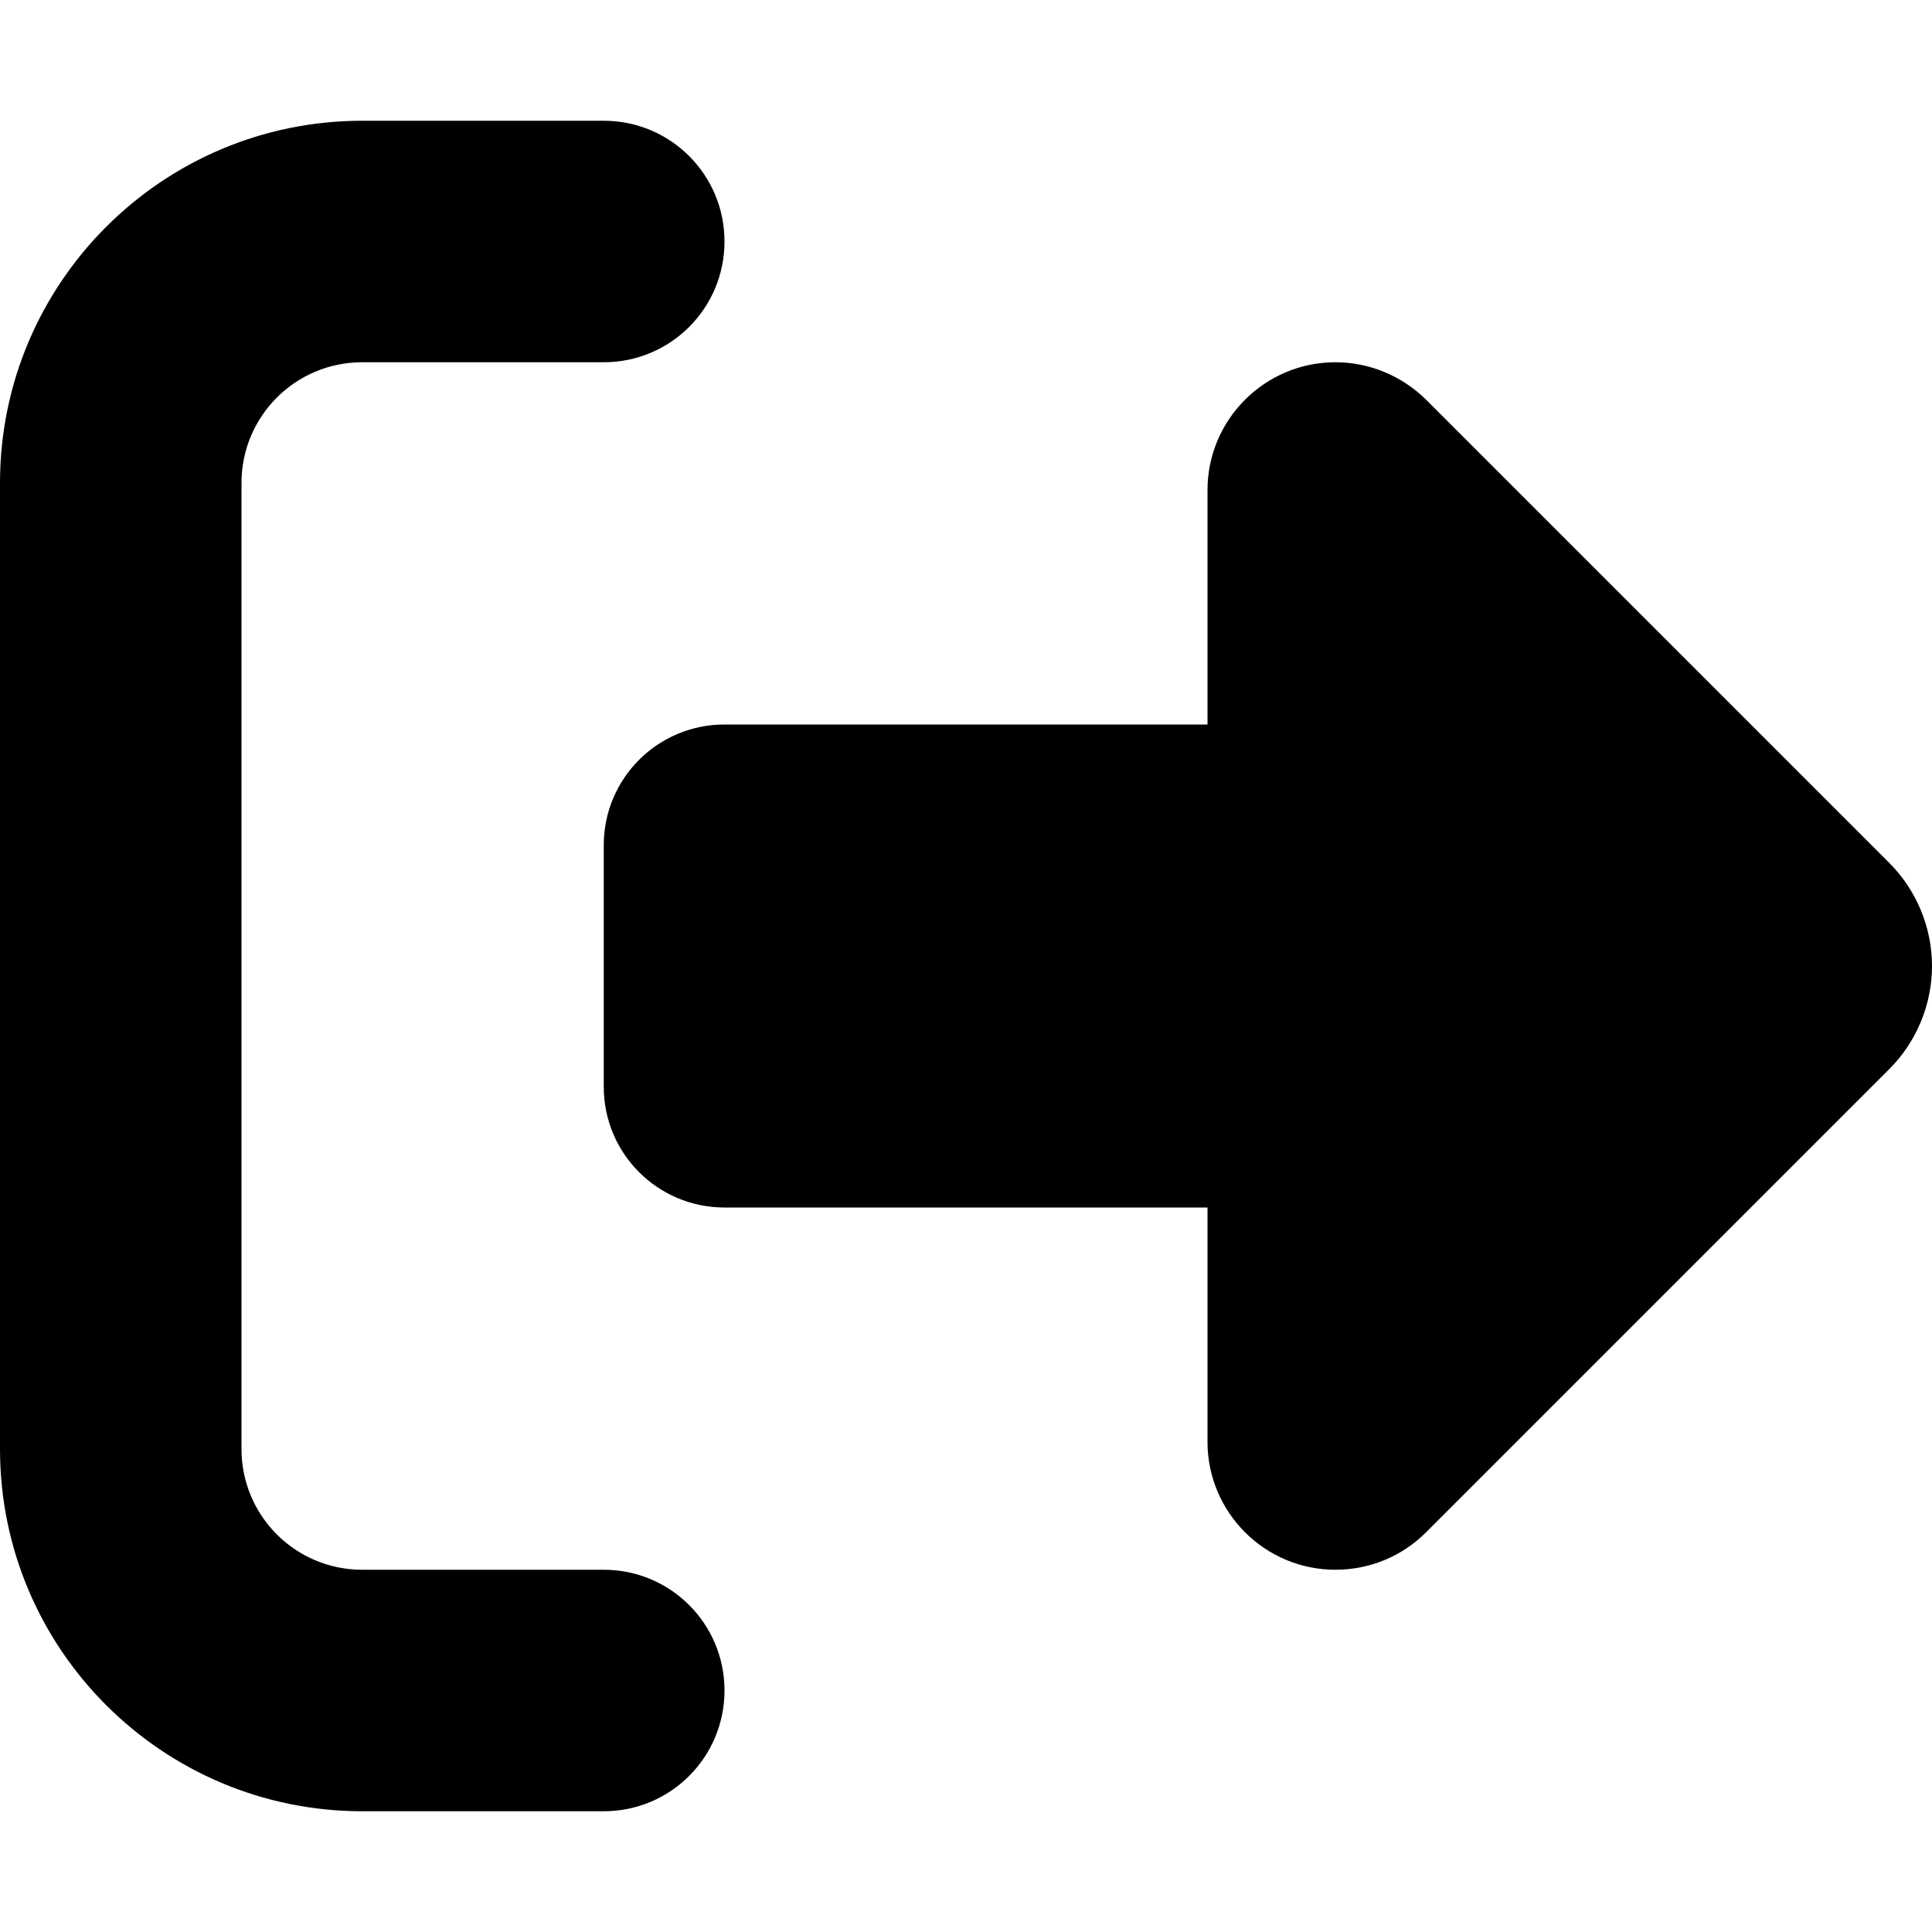
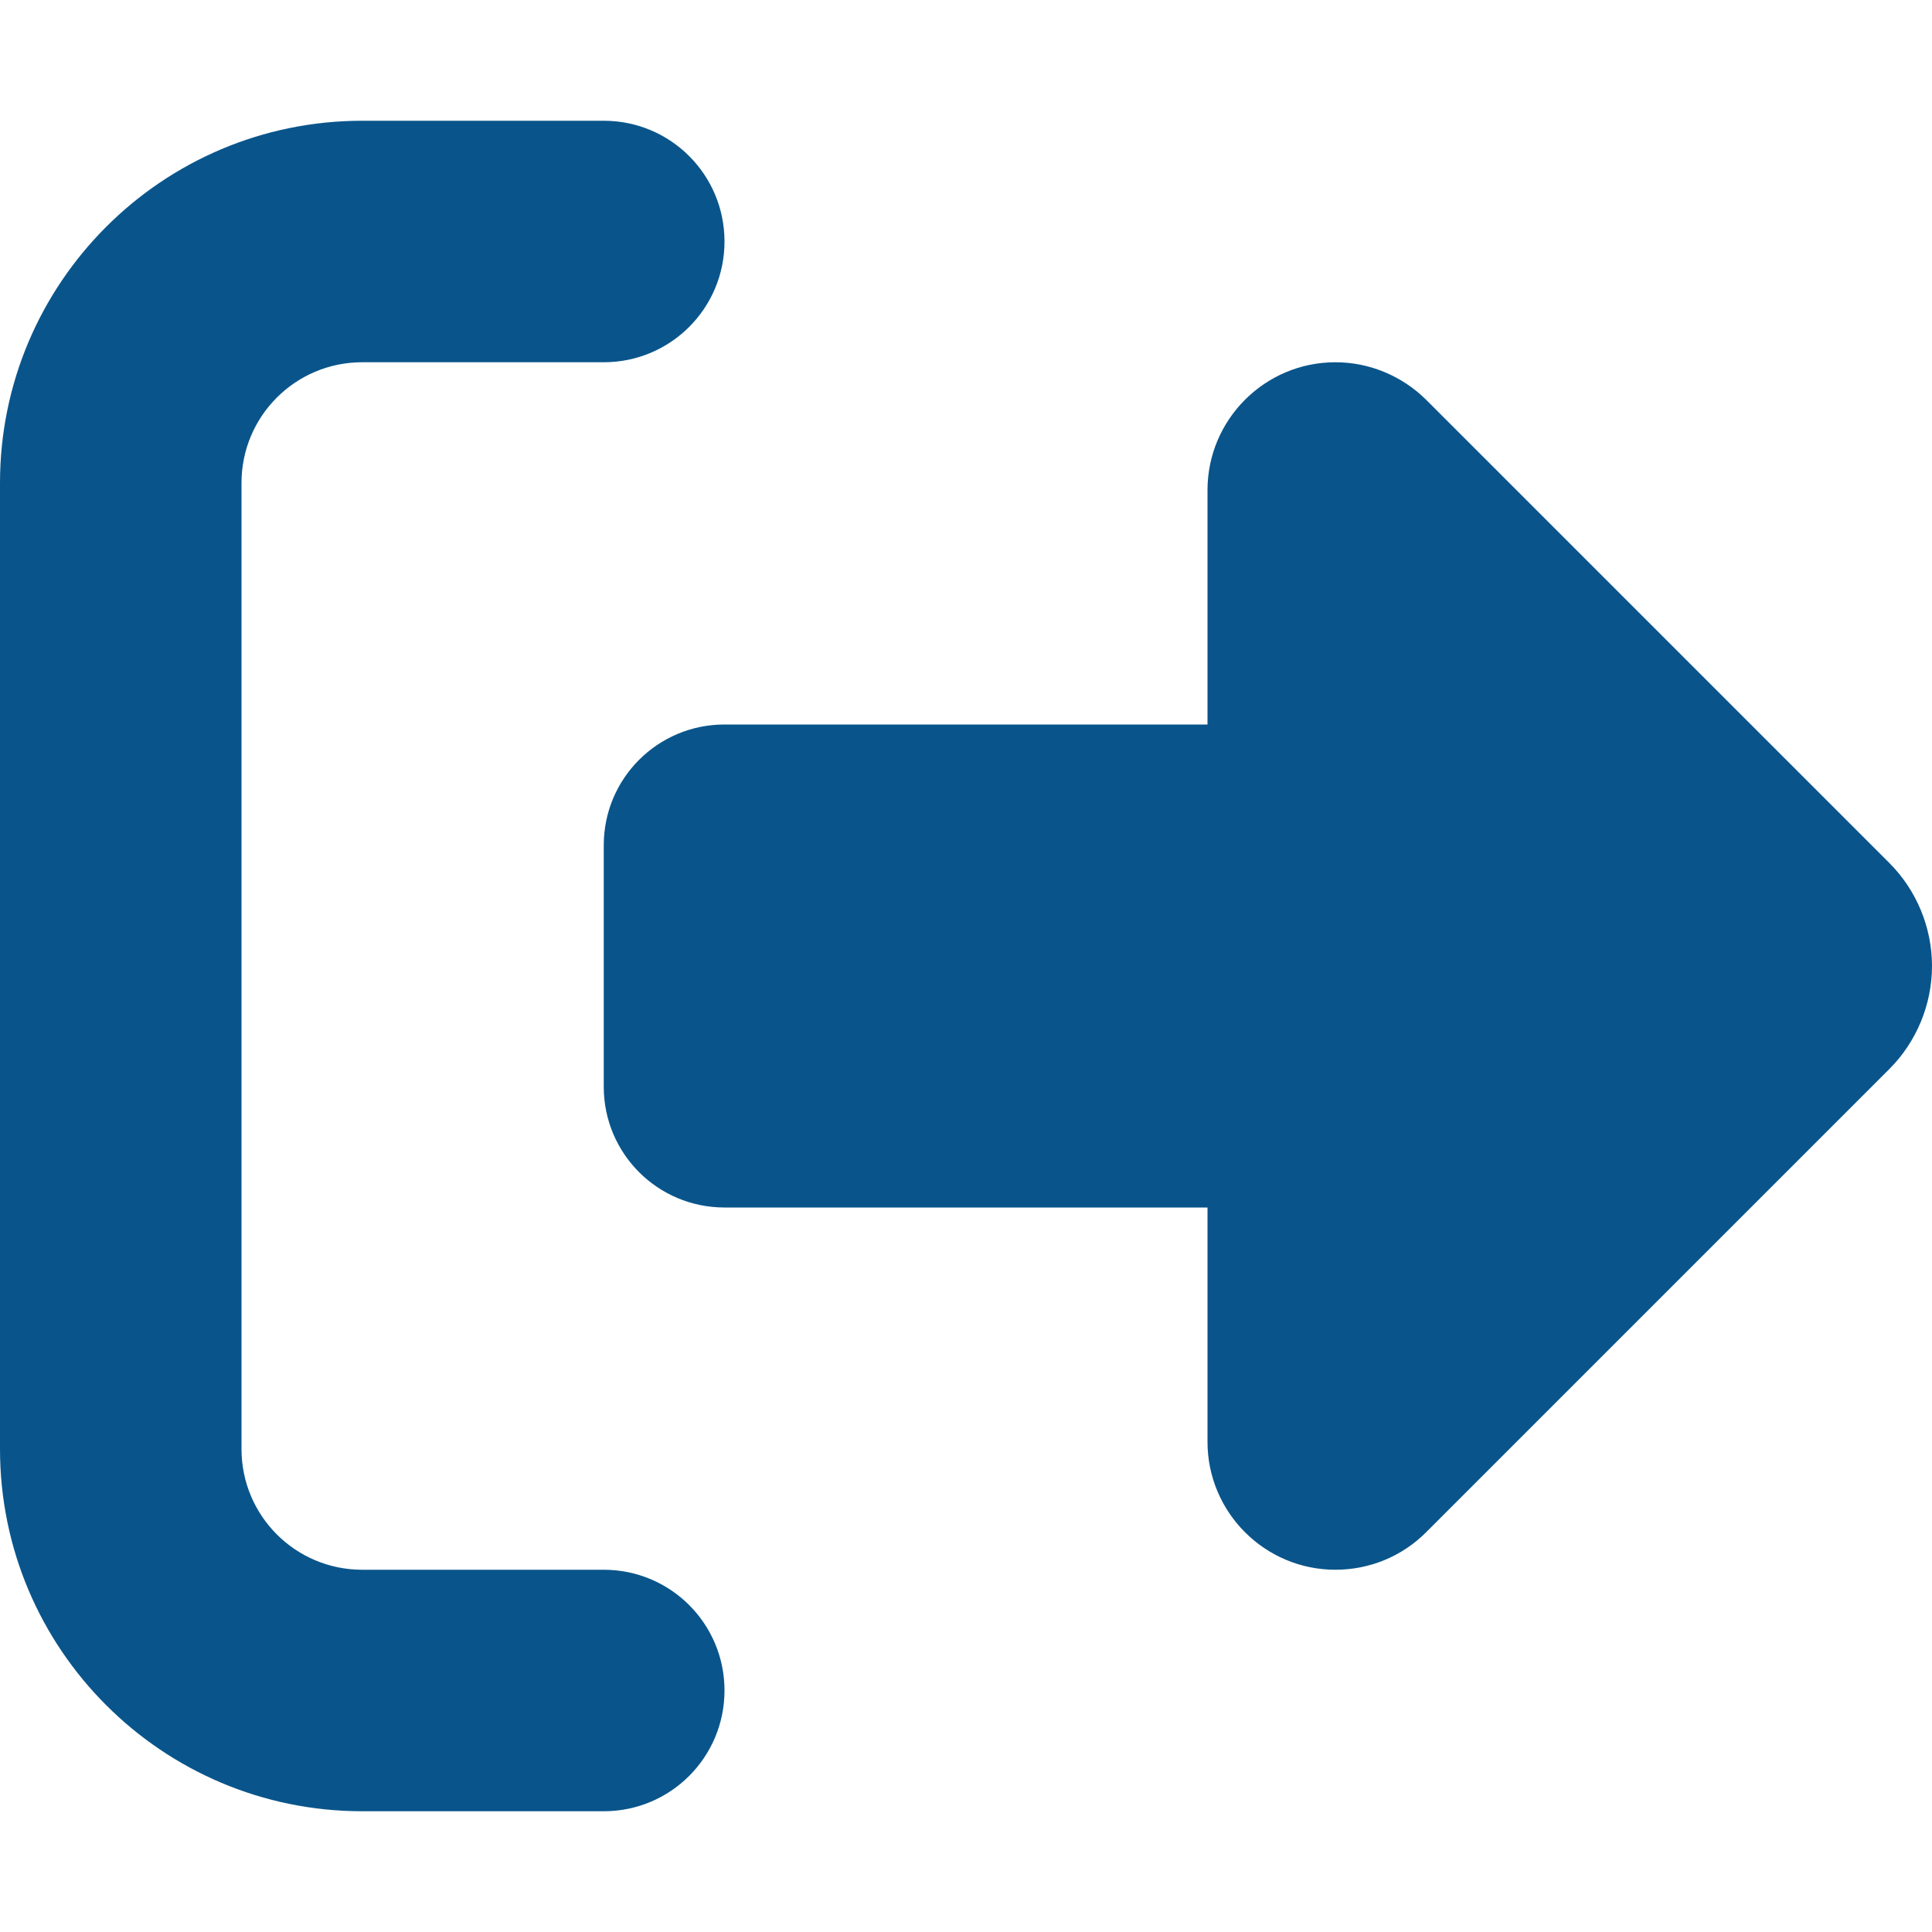
<svg xmlns="http://www.w3.org/2000/svg" viewBox="0 0 512 512">
-   <path d="M377.9 105.9L500.7 228.7c7.2 7.2 11.3 17.1 11.3 27.3s-4.1 20.1-11.3 27.3L377.9 406.1c-6.4 6.4-15 9.9-24 9.9c-18.7 0-33.9-15.2-33.9-33.9l0-62.1-128 0c-17.7 0-32-14.3-32-32l0-64c0-17.7 14.3-32 32-32l128 0 0-62.1c0-18.7 15.2-33.9 33.9-33.9c9 0 17.6 3.6 24 9.9zM160 96L96 96c-17.7 0-32 14.3-32 32l0 256c0 17.7 14.3 32 32 32l64 0c17.7 0 32 14.3 32 32s-14.3 32-32 32l-64 0c-53 0-96-43-96-96L0 128C0 75 43 32 96 32l64 0c17.7 0 32 14.3 32 32s-14.3 32-32 32z" />
+   <path fill="#09558b" d="M377.9 105.9L500.7 228.7c7.2 7.2 11.3 17.1 11.3 27.3s-4.1 20.1-11.3 27.3L377.9 406.1c-6.4 6.4-15 9.9-24 9.9c-18.7 0-33.9-15.2-33.9-33.9l0-62.1-128 0c-17.7 0-32-14.3-32-32l0-64c0-17.7 14.3-32 32-32l128 0 0-62.1c0-18.7 15.2-33.9 33.9-33.9c9 0 17.6 3.6 24 9.9zM160 96L96 96c-17.7 0-32 14.3-32 32l0 256c0 17.7 14.3 32 32 32l64 0c17.7 0 32 14.3 32 32s-14.3 32-32 32l-64 0c-53 0-96-43-96-96L0 128C0 75 43 32 96 32l64 0c17.7 0 32 14.3 32 32s-14.3 32-32 32z" />
</svg>
